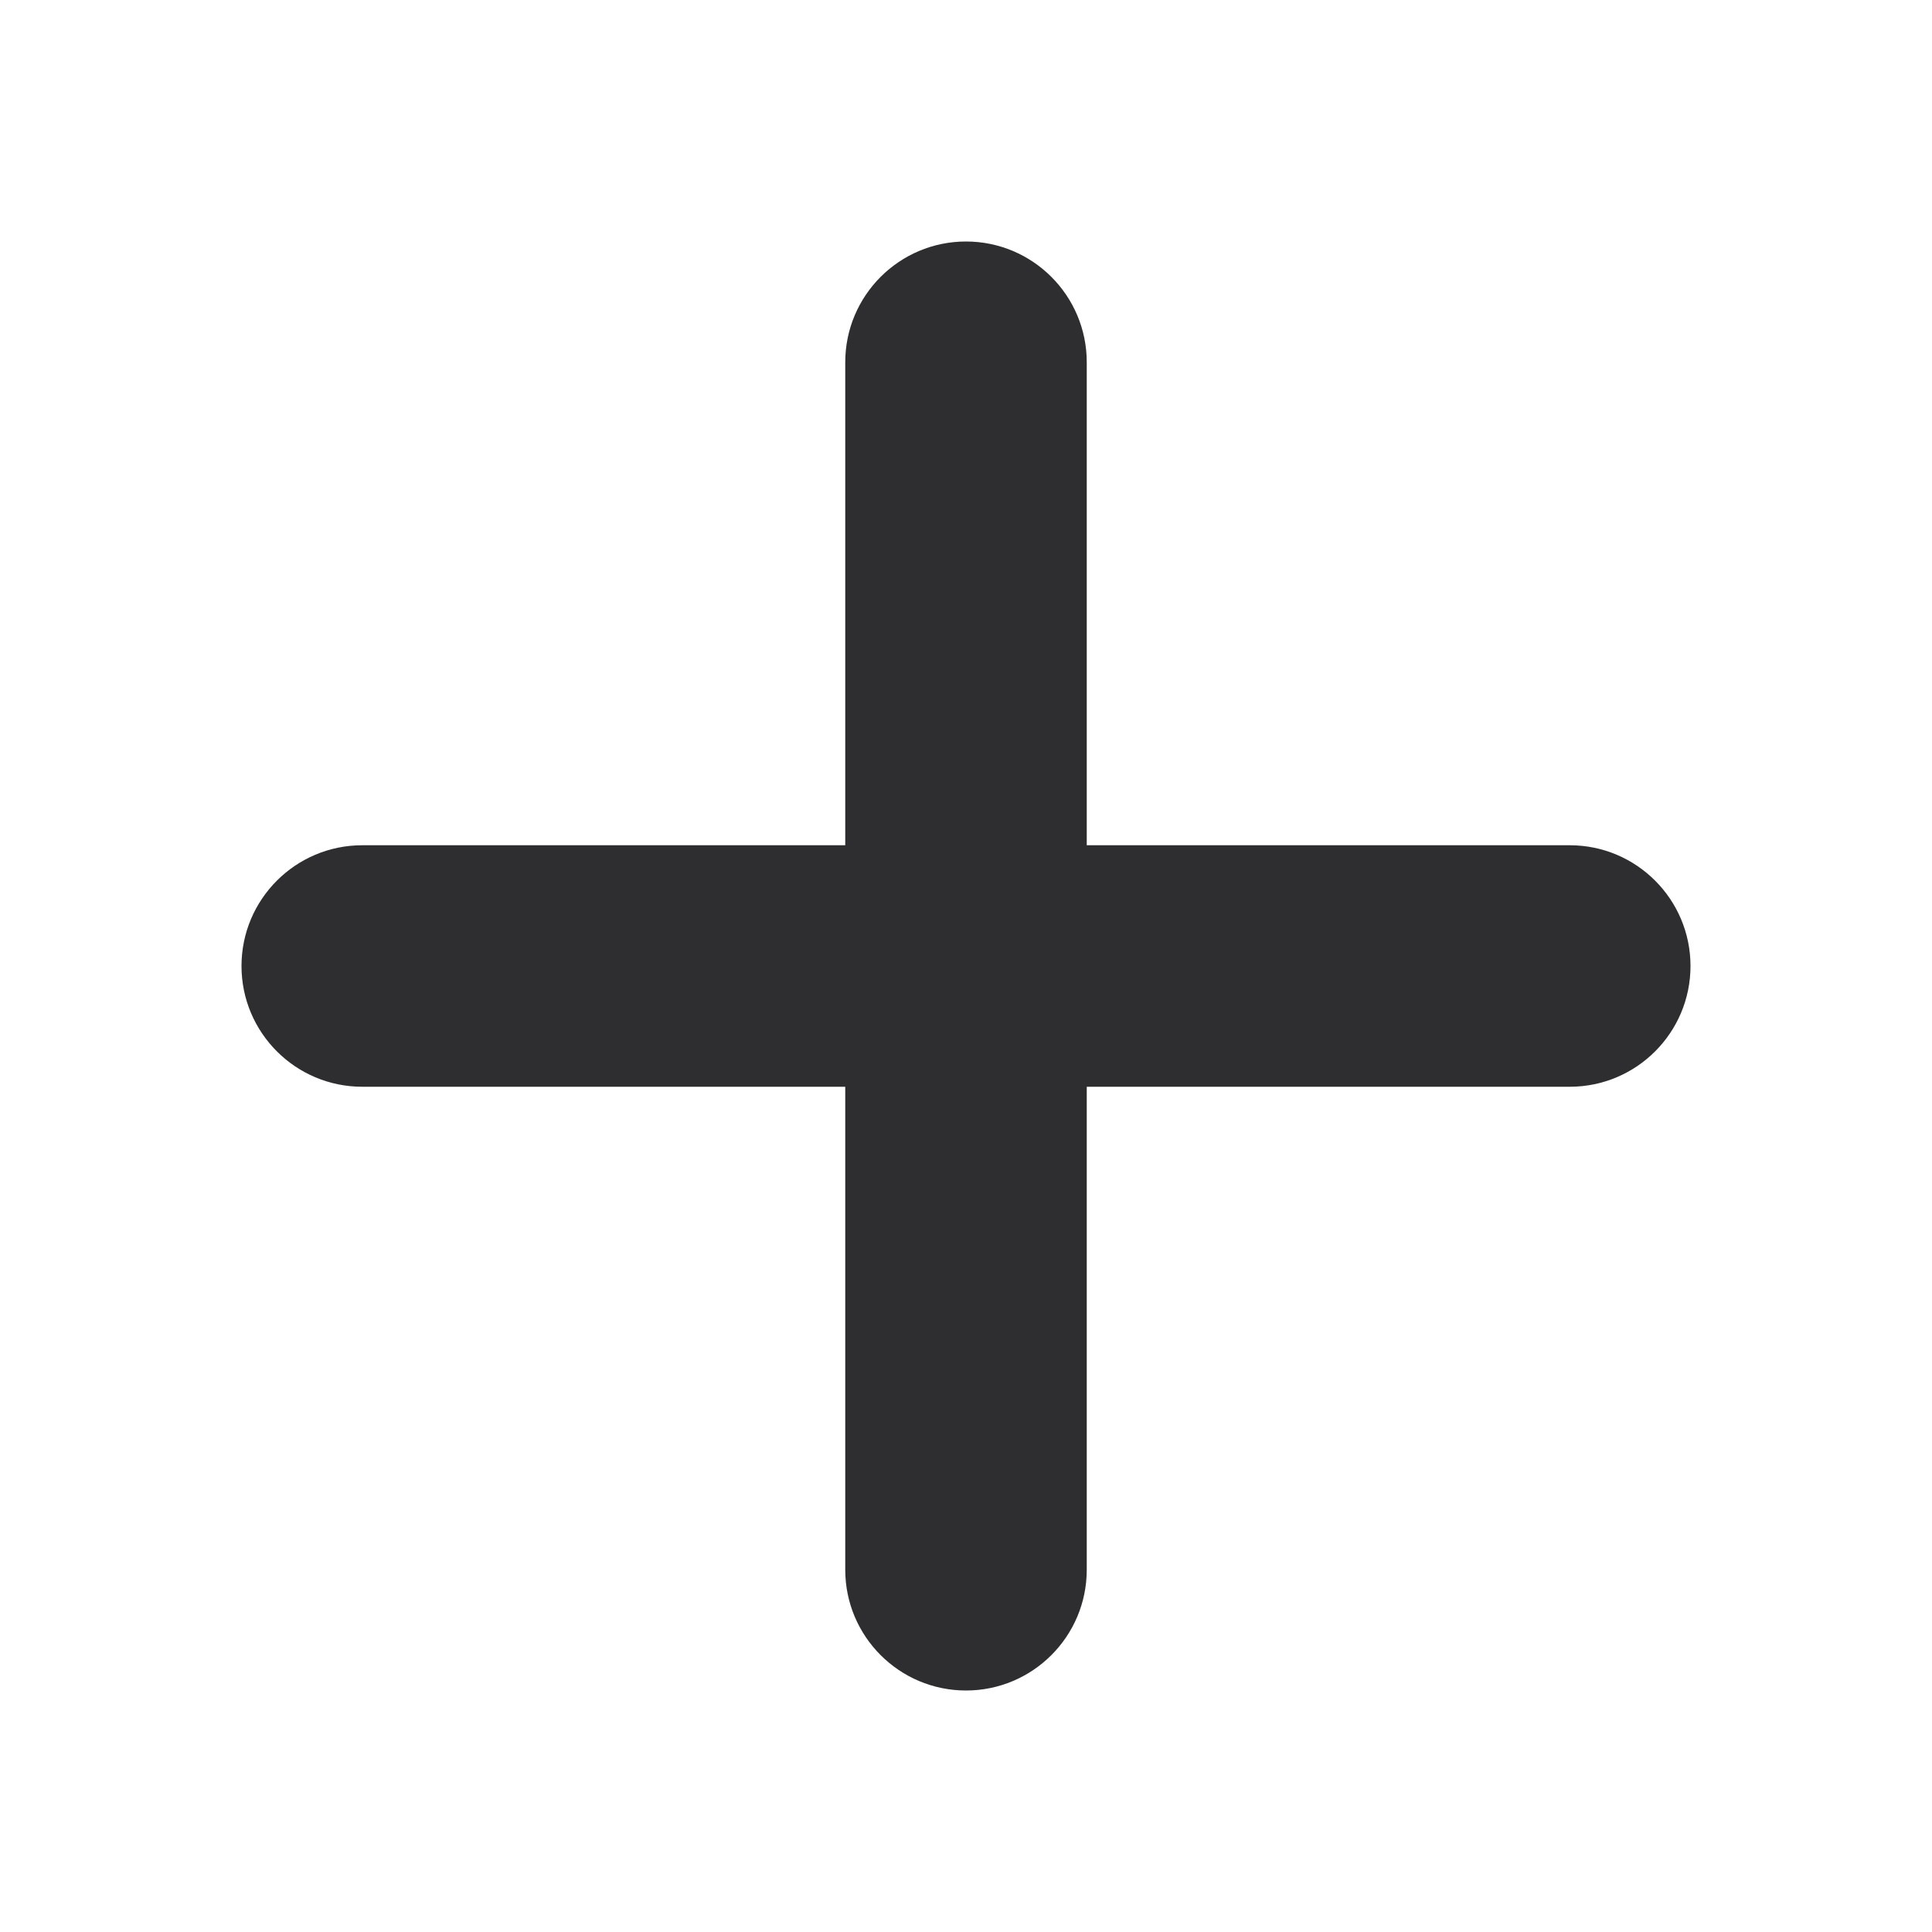
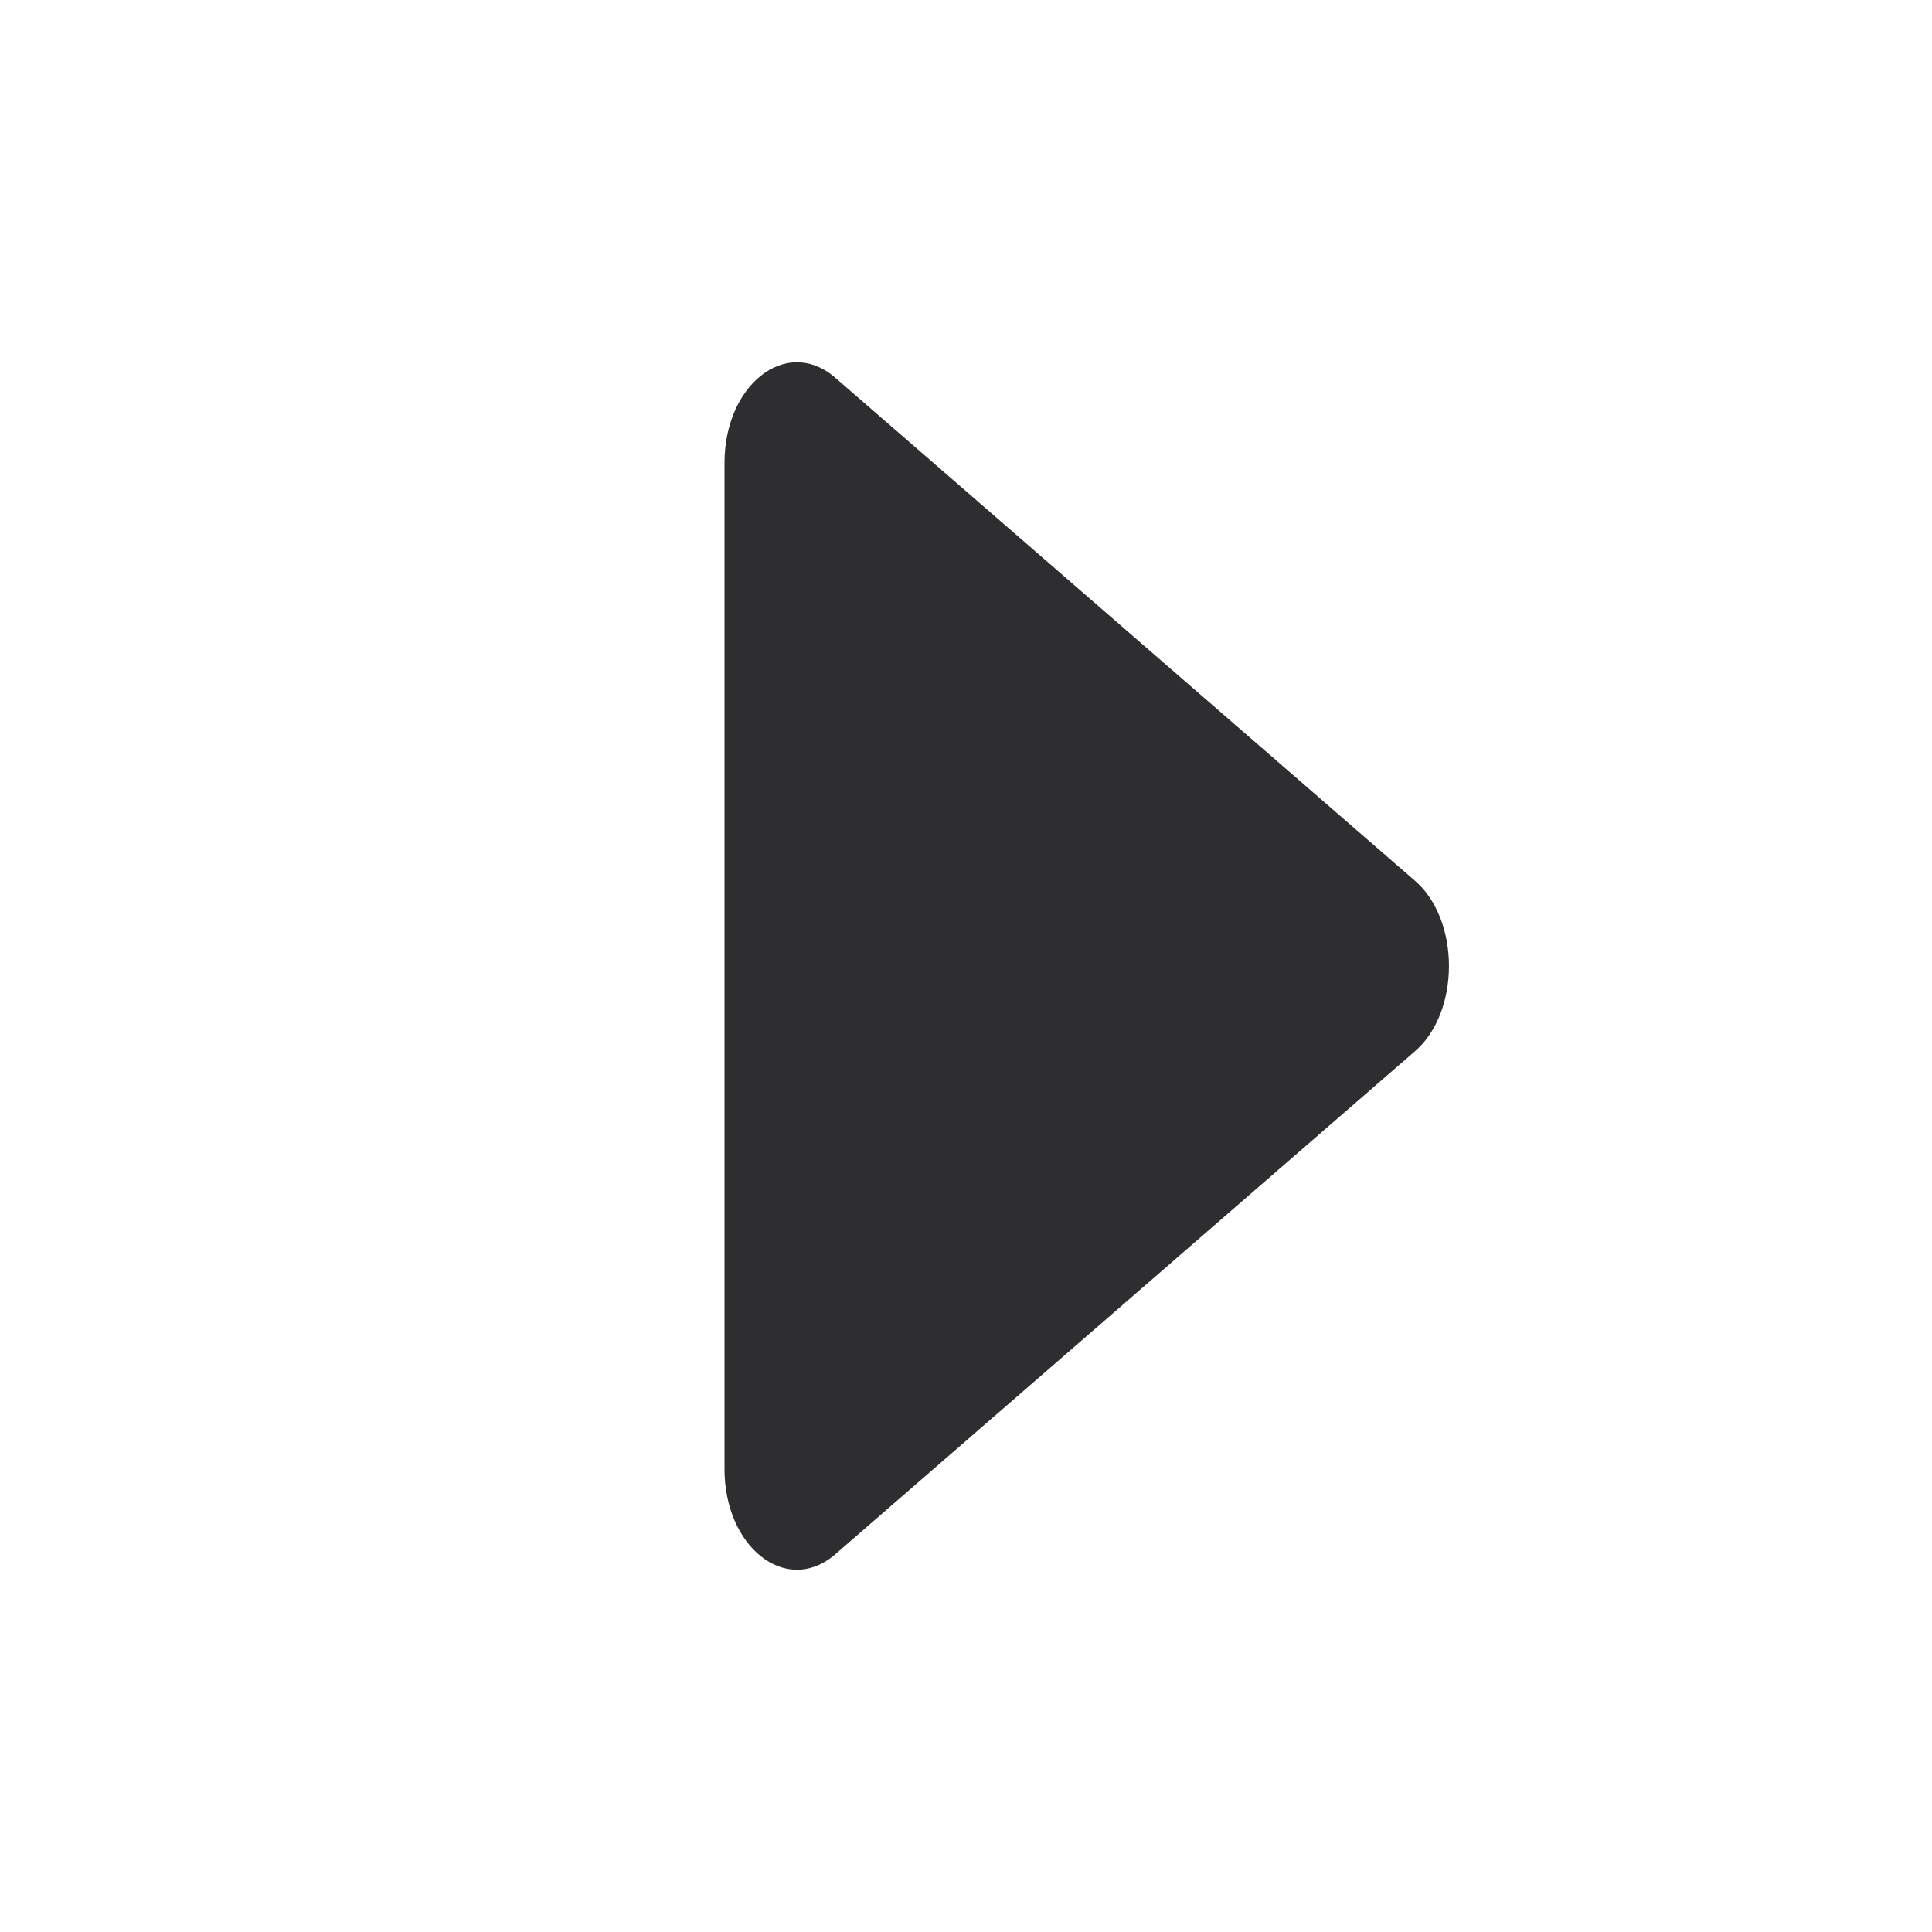
<svg xmlns="http://www.w3.org/2000/svg" width="16" height="16" viewBox="0 0 16 16" fill="none">
-   <path fill-rule="evenodd" clip-rule="evenodd" d="M8 2C7.448 2 7 2.448 7 3V7H3C2.448 7 2 7.448 2 8C2 8.552 2.448 9 3 9H7V13C7 13.552 7.448 14 8 14C8.552 14 9 13.552 9 13V9H13C13.552 9 14 8.552 14 8C14 7.448 13.552 7 13 7H9V3C9 2.448 8.552 2 8 2Z" fill="#0F1013" fill-opacity="0.87" />
+   <path fill-rule="evenodd" clip-rule="evenodd" d="M6 3.834C6 3.191 6.502 2.791 6.902 3.115L11.702 7.28C12.099 7.602 12.099 8.398 11.702 8.72L6.902 12.885C6.502 13.209 6 12.809 6 12.166V3.834Z" fill="#0F1013" fill-opacity="0.87" />
</svg>
